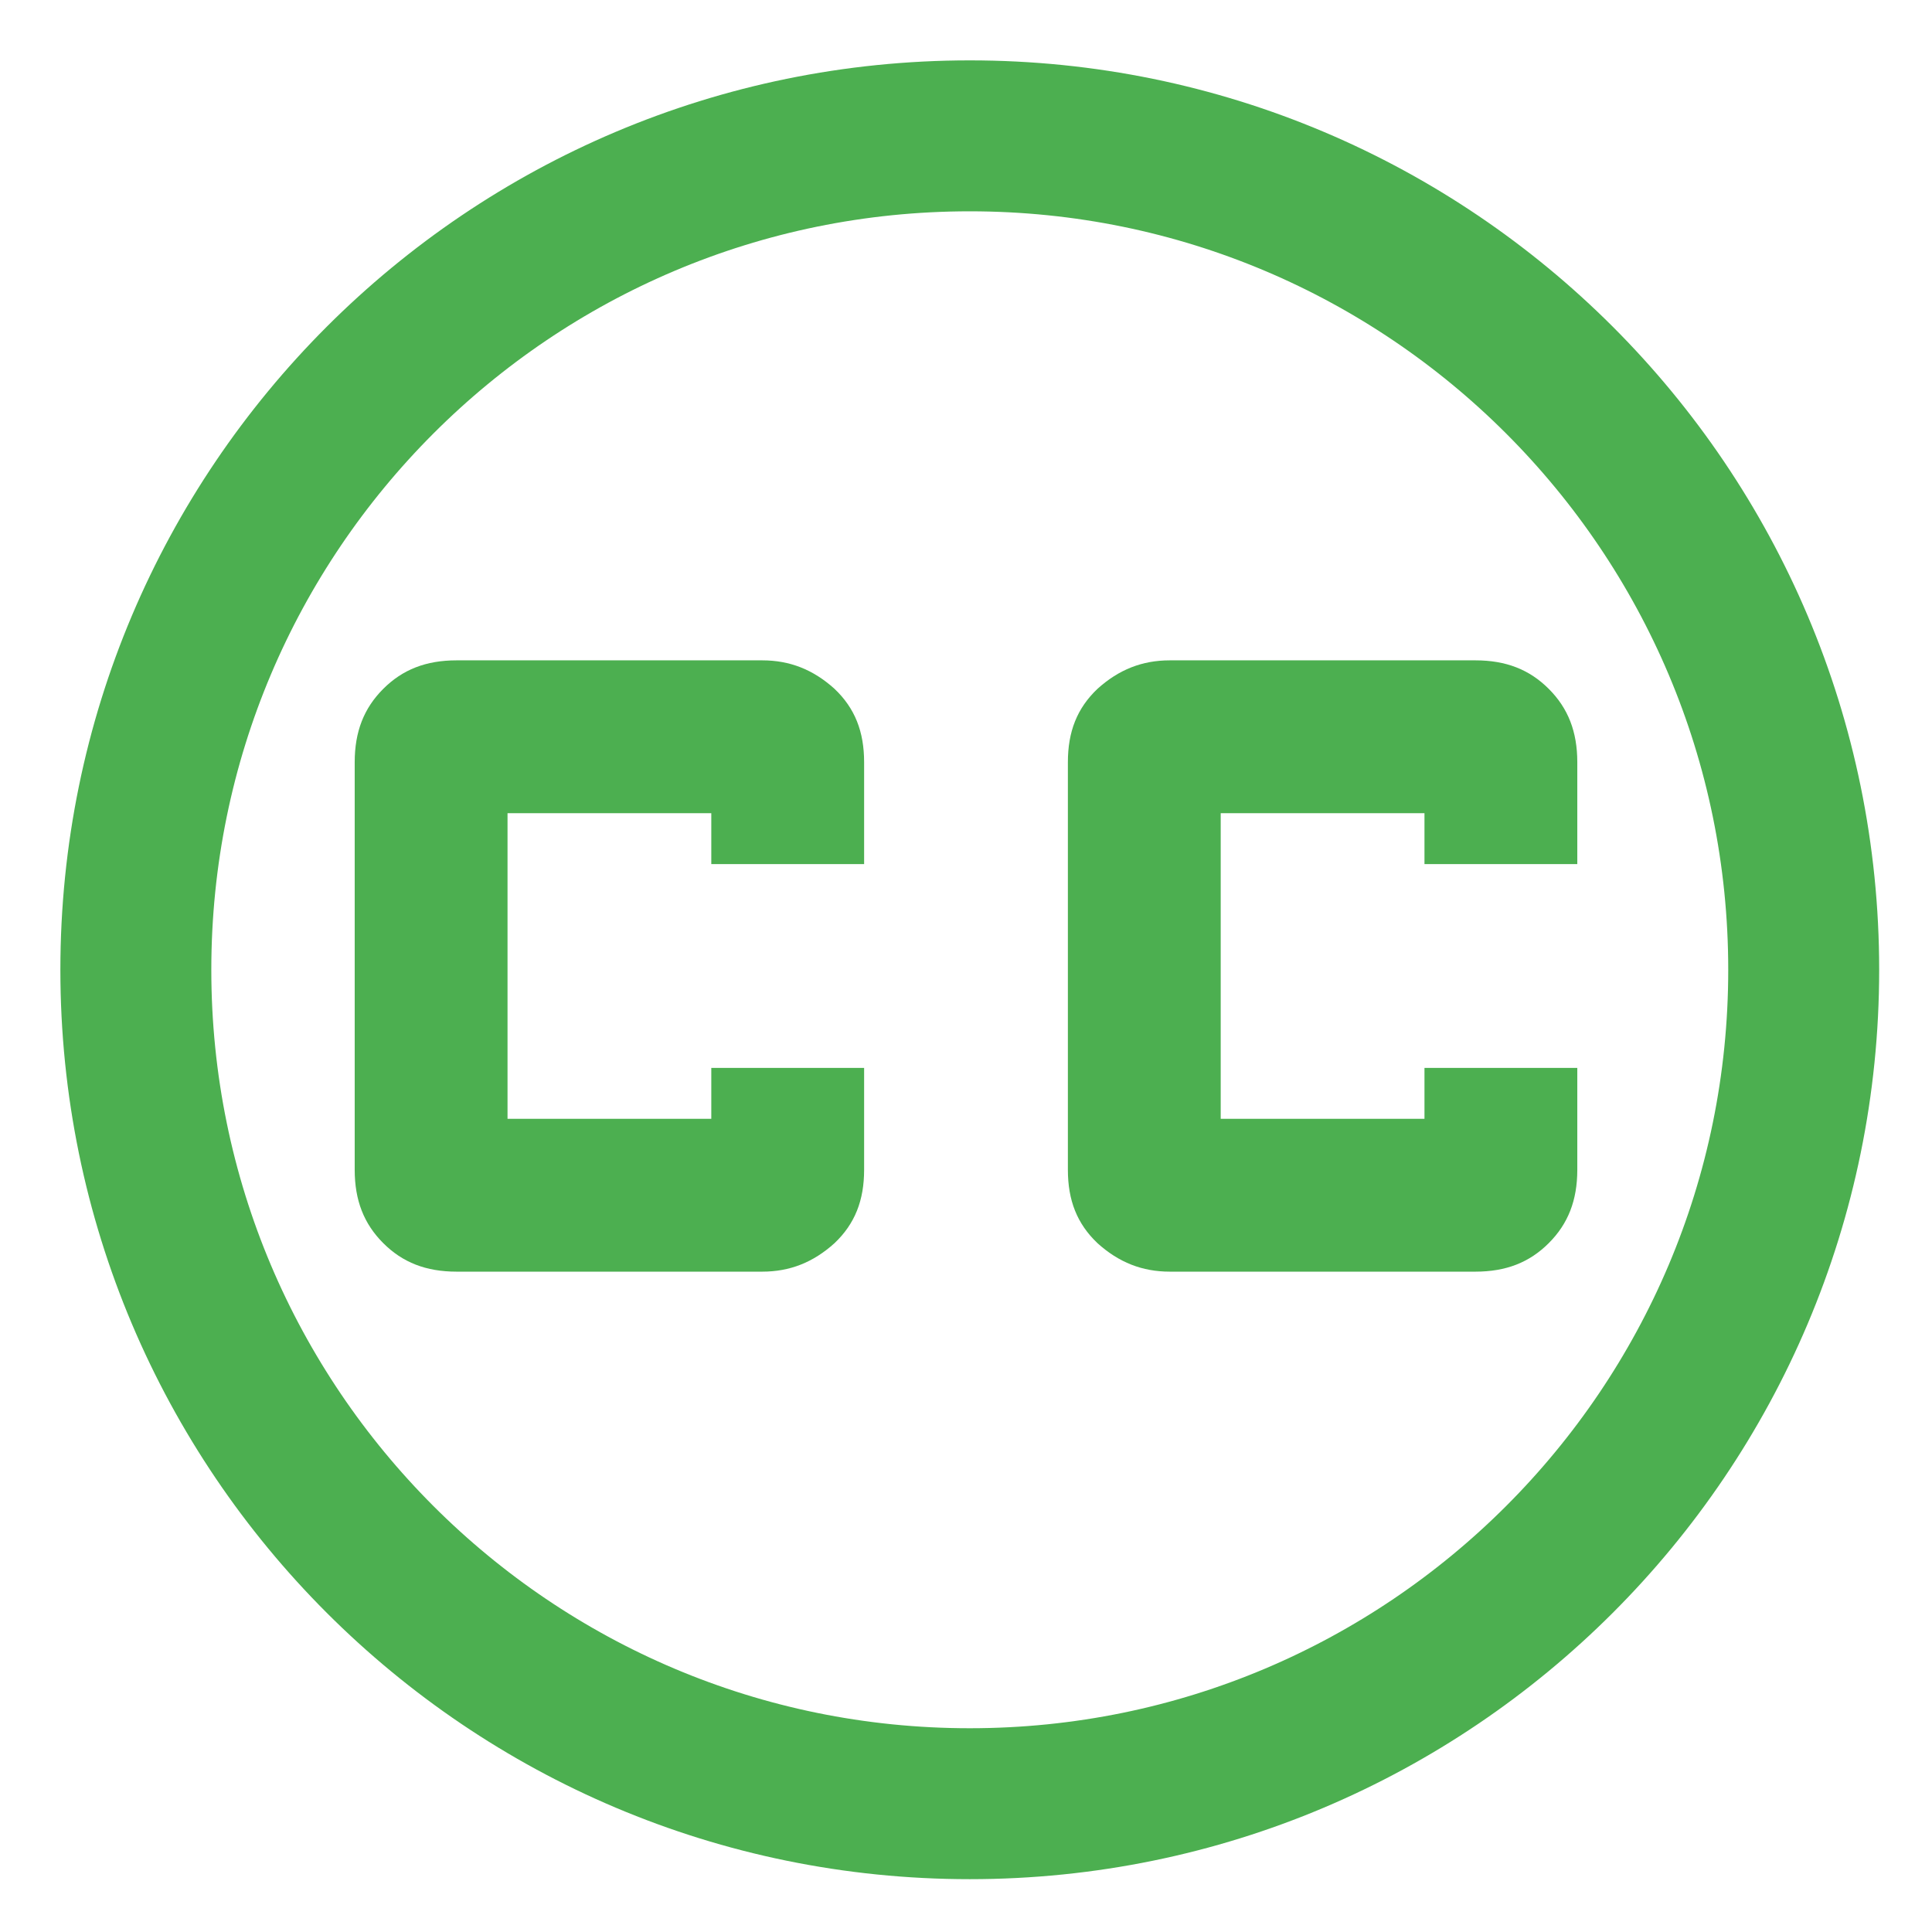
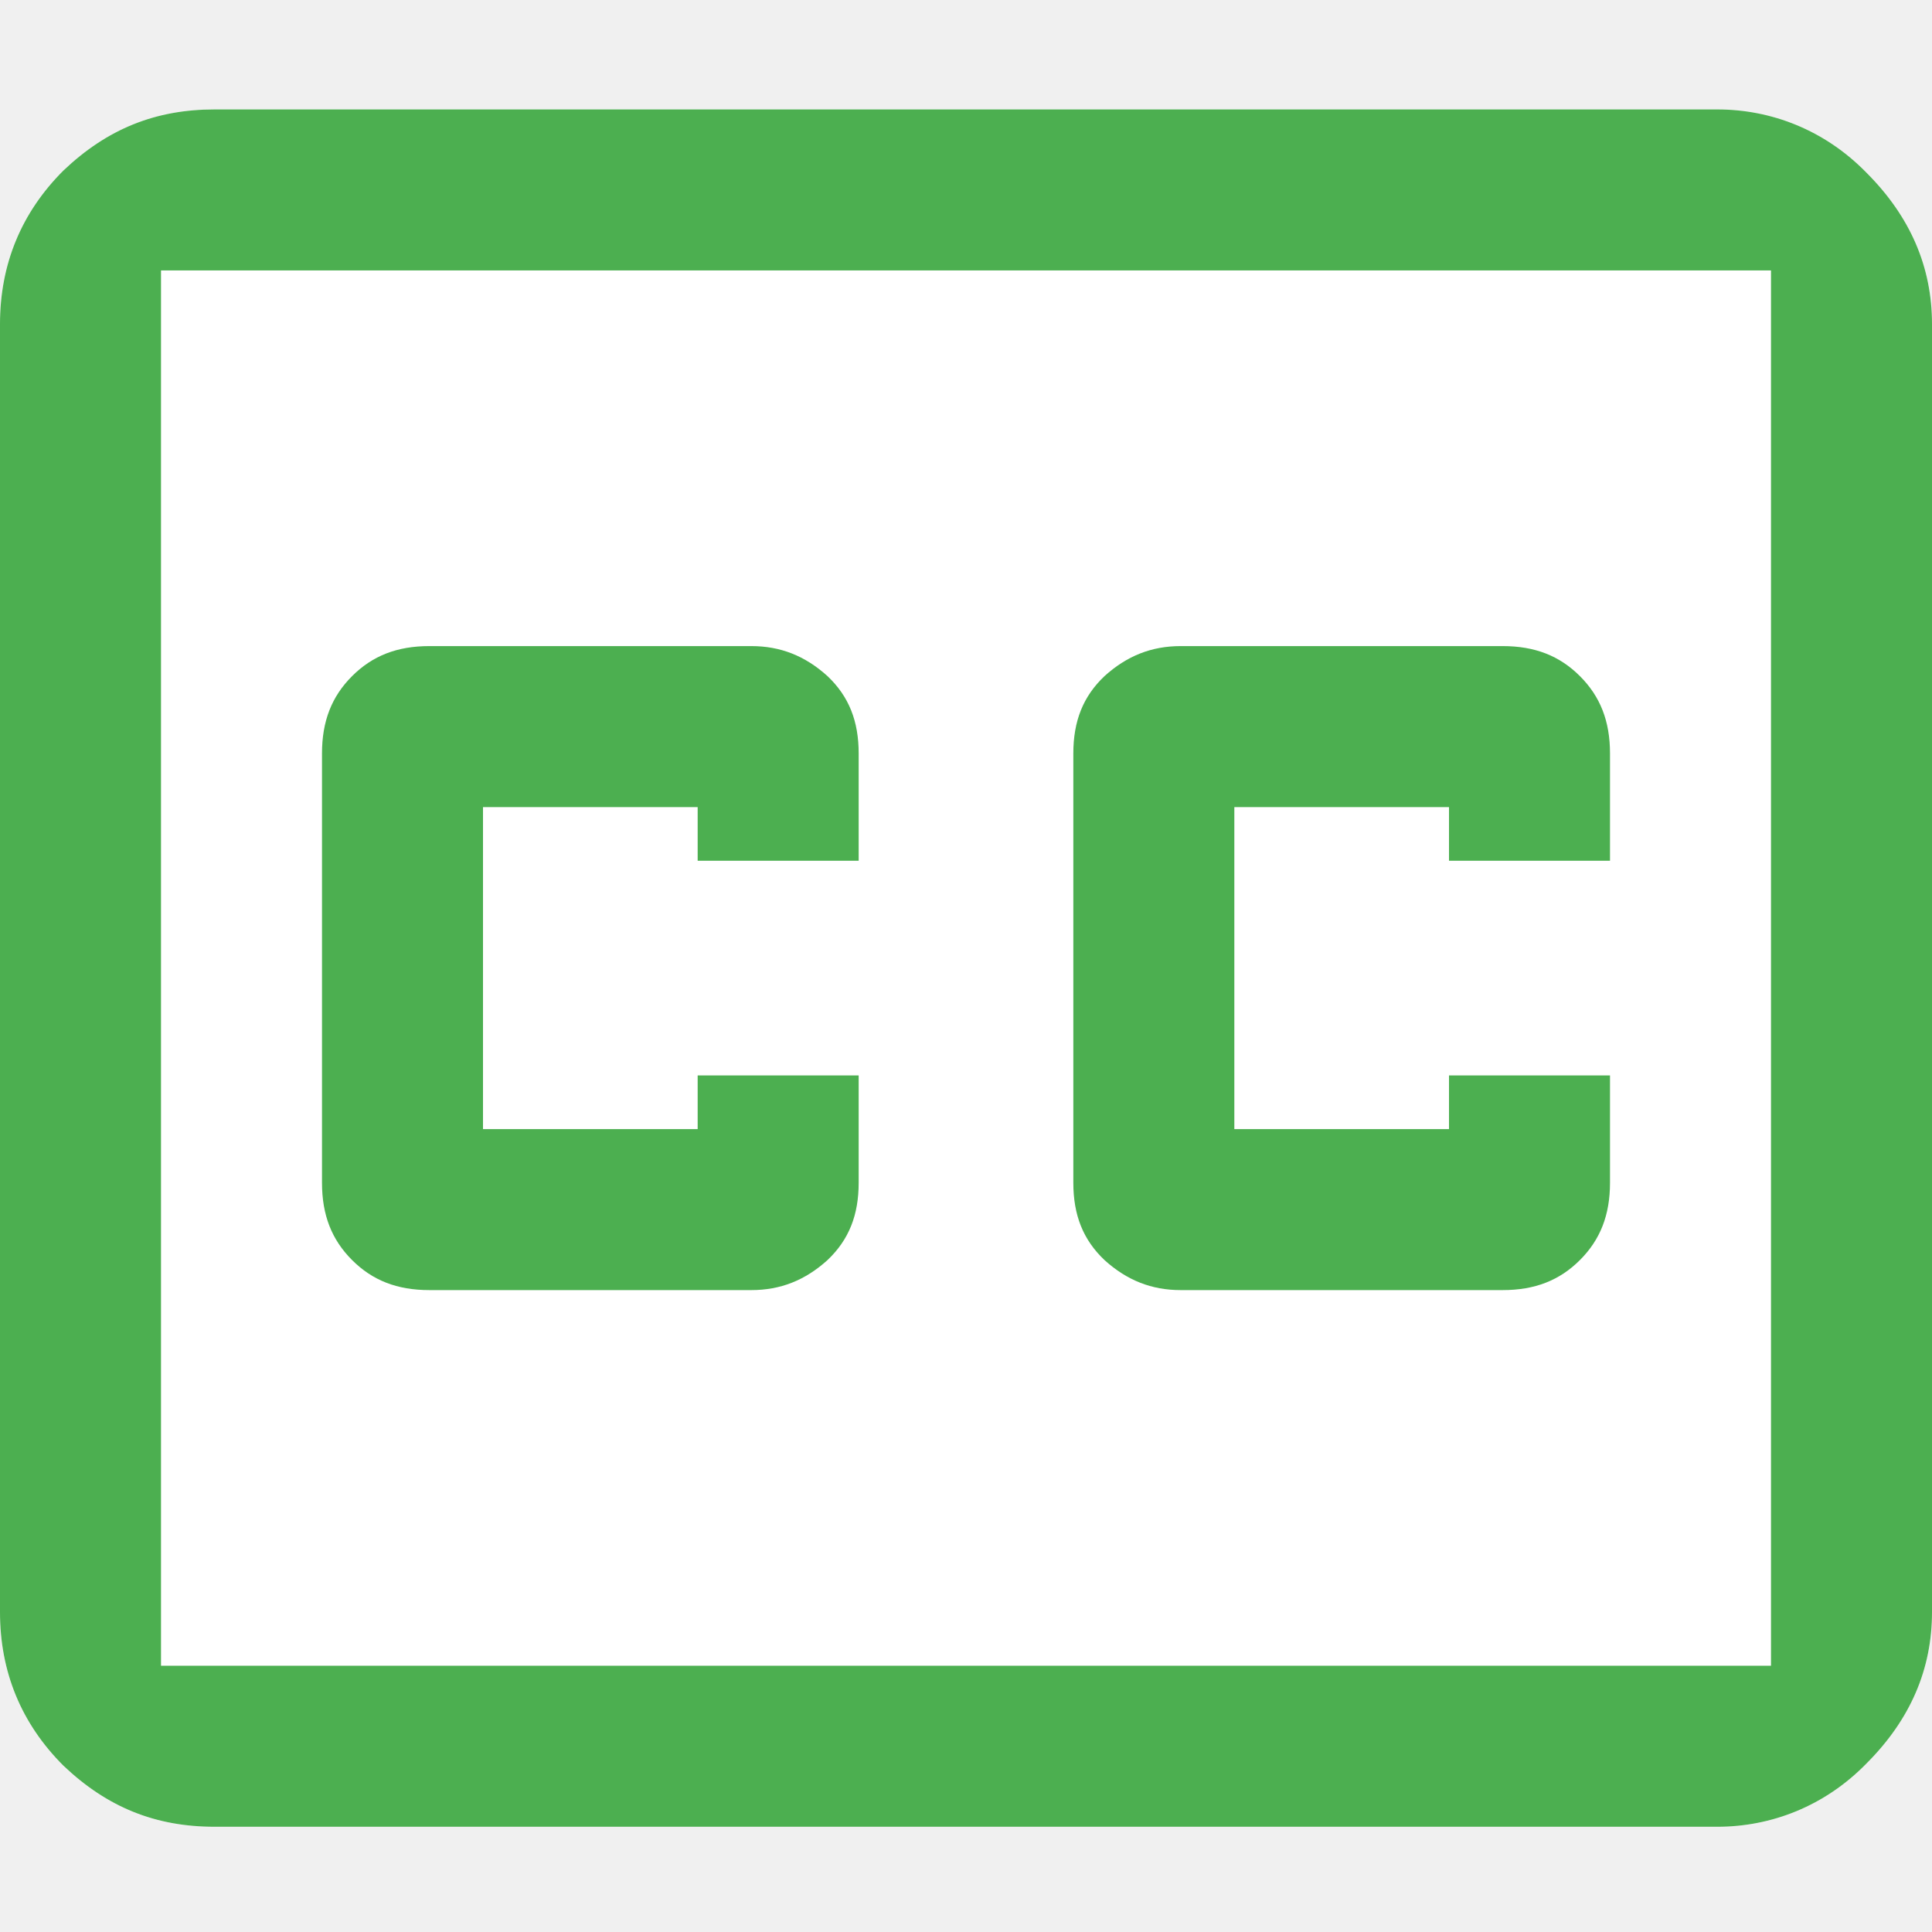
- <svg xmlns="http://www.w3.org/2000/svg" xmlns:xlink="http://www.w3.org/1999/xlink" width="512" height="512">
+ <svg xmlns="http://www.w3.org/2000/svg" xmlns:xlink="http://www.w3.org/1999/xlink" width="512px" height="512px" viewBox="0 0 512 512" version="1.1">
  <defs>
-     <clipPath id="c">
-       <use xlink:href="#a" clip-rule="evenodd" />
+     <rect width="512" height="512" id="artboard_1" />
+     <clipPath id="clip_1">
+       <use xlink:href="#artboard_1" clip-rule="evenodd" />
    </clipPath>
-     <clipPath id="d">
-       <use xlink:href="#b" />
-     </clipPath>
-     <path d="M0 241C0 107.899 107.899 0 241 0s241 107.899 241 241-107.899 241-241 241S0 374.101 0 241z" id="b" />
-     <path id="a" d="M0 0h512v512H0z" />
  </defs>
-   <g clip-path="url(#c)">
-     <use xlink:href="#a" fill="#FFF" />
-     <path d="M101.56 182.56c5.13-5.13 11.34-7.56 19.44-7.56h81c7.29 0 13.5 2.43 19.17 7.56 5.4 5.13 7.83 11.34 7.83 19.44v27h-40.5v-13.5h-54v81h54V283H229v27c0 8.1-2.43 14.31-7.83 19.44-5.67 5.13-11.88 7.56-19.17 7.56h-81c-8.1 0-14.31-2.43-19.44-7.56C96.43 324.31 94 318.1 94 310V202c0-8.1 2.43-14.31 7.56-19.44zm189.27 0c5.67-5.13 11.88-7.56 19.17-7.56h81c8.1 0 14.31 2.43 19.44 7.56 5.13 5.13 7.56 11.34 7.56 19.44v27h-40.5v-13.5h-54v81h54V283H418v27c0 8.1-2.43 14.31-7.56 19.44-5.13 5.13-11.34 7.56-19.44 7.56h-81c-7.29 0-13.5-2.43-19.17-7.56-5.4-5.13-7.83-11.34-7.83-19.44V202c0-8.1 2.43-14.31 7.83-19.44z" fill="#4CAF50" fill-rule="evenodd" />
-     <g clip-path="url(#d)" transform="translate(16 16)">
-       <use xlink:href="#b" fill="none" stroke="#4CAF50" stroke-width="80" />
+   <g id="icon" clip-path="url(#clip_1)">
+     <g id="Icon" transform="translate(5.422363E-05 28.99997)">
+       <path d="M56.889 0C41.244 0 28.444 5.12 16.782 16.213C5.689 27.307 0 40.96 0 56.889L0 398.222C0 414.151 5.689 427.804 16.782 438.898C28.444 449.991 41.244 455.111 56.889 455.111L455.111 455.111C469.333 455.111 483.556 449.707 494.649 438.329C506.311 426.667 512 413.298 512 398.222L512 56.889C512 41.813 506.311 28.444 494.649 16.782C483.556 5.404 469.333 0 455.111 0L56.889 0" id="Shape" fill="#FFFFFF" stroke="none" />
+       <path d="M56.889 0C41.244 0 28.444 5.12 16.782 16.213C5.689 27.307 0 40.96 0 56.889L0 398.222C0 414.151 5.689 427.804 16.782 438.898C28.444 449.991 41.244 455.111 56.889 455.111L455.111 455.111C469.333 455.111 483.556 449.707 494.649 438.329C506.311 426.667 512 413.298 512 398.222L512 56.889C512 41.813 506.311 28.444 494.649 16.782C483.556 5.404 469.333 0 455.111 0L56.889 0ZM469.333 42.667L42.667 42.667L42.667 412.444L469.333 412.444L469.333 42.667ZM292.693 150.187C298.667 144.782 305.209 142.222 312.889 142.222L398.222 142.222C406.756 142.222 413.298 144.782 418.702 150.187C424.107 155.591 426.667 162.133 426.667 170.667L426.667 199.111L384 199.111L384 184.889L327.111 184.889L327.111 270.222L384 270.222L384 256L426.667 256L426.667 284.444C426.667 292.978 424.107 299.52 418.702 304.924C413.298 310.329 406.756 312.889 398.222 312.889L312.889 312.889C305.209 312.889 298.667 310.329 292.693 304.924C287.004 299.52 284.444 292.978 284.444 284.444L284.444 170.667C284.444 162.133 287.004 155.591 292.693 150.187ZM113.778 142.222C105.244 142.222 98.702 144.782 93.298 150.187C87.893 155.591 85.333 162.133 85.333 170.667L85.333 284.444C85.333 292.978 87.893 299.52 93.298 304.924C98.702 310.329 105.244 312.889 113.778 312.889L199.111 312.889C206.791 312.889 213.333 310.329 219.307 304.924C224.996 299.52 227.556 292.978 227.556 284.444L227.556 256L184.889 256L184.889 270.222L128 270.222L128 184.889L184.889 184.889L184.889 199.111L227.556 199.111L227.556 170.667C227.556 162.133 224.996 155.591 219.307 150.187C213.333 144.782 206.791 142.222 199.111 142.222L113.778 142.222Z" id="Shape" fill="#4CAF50" fill-rule="evenodd" stroke="none" />
    </g>
  </g>
</svg>
